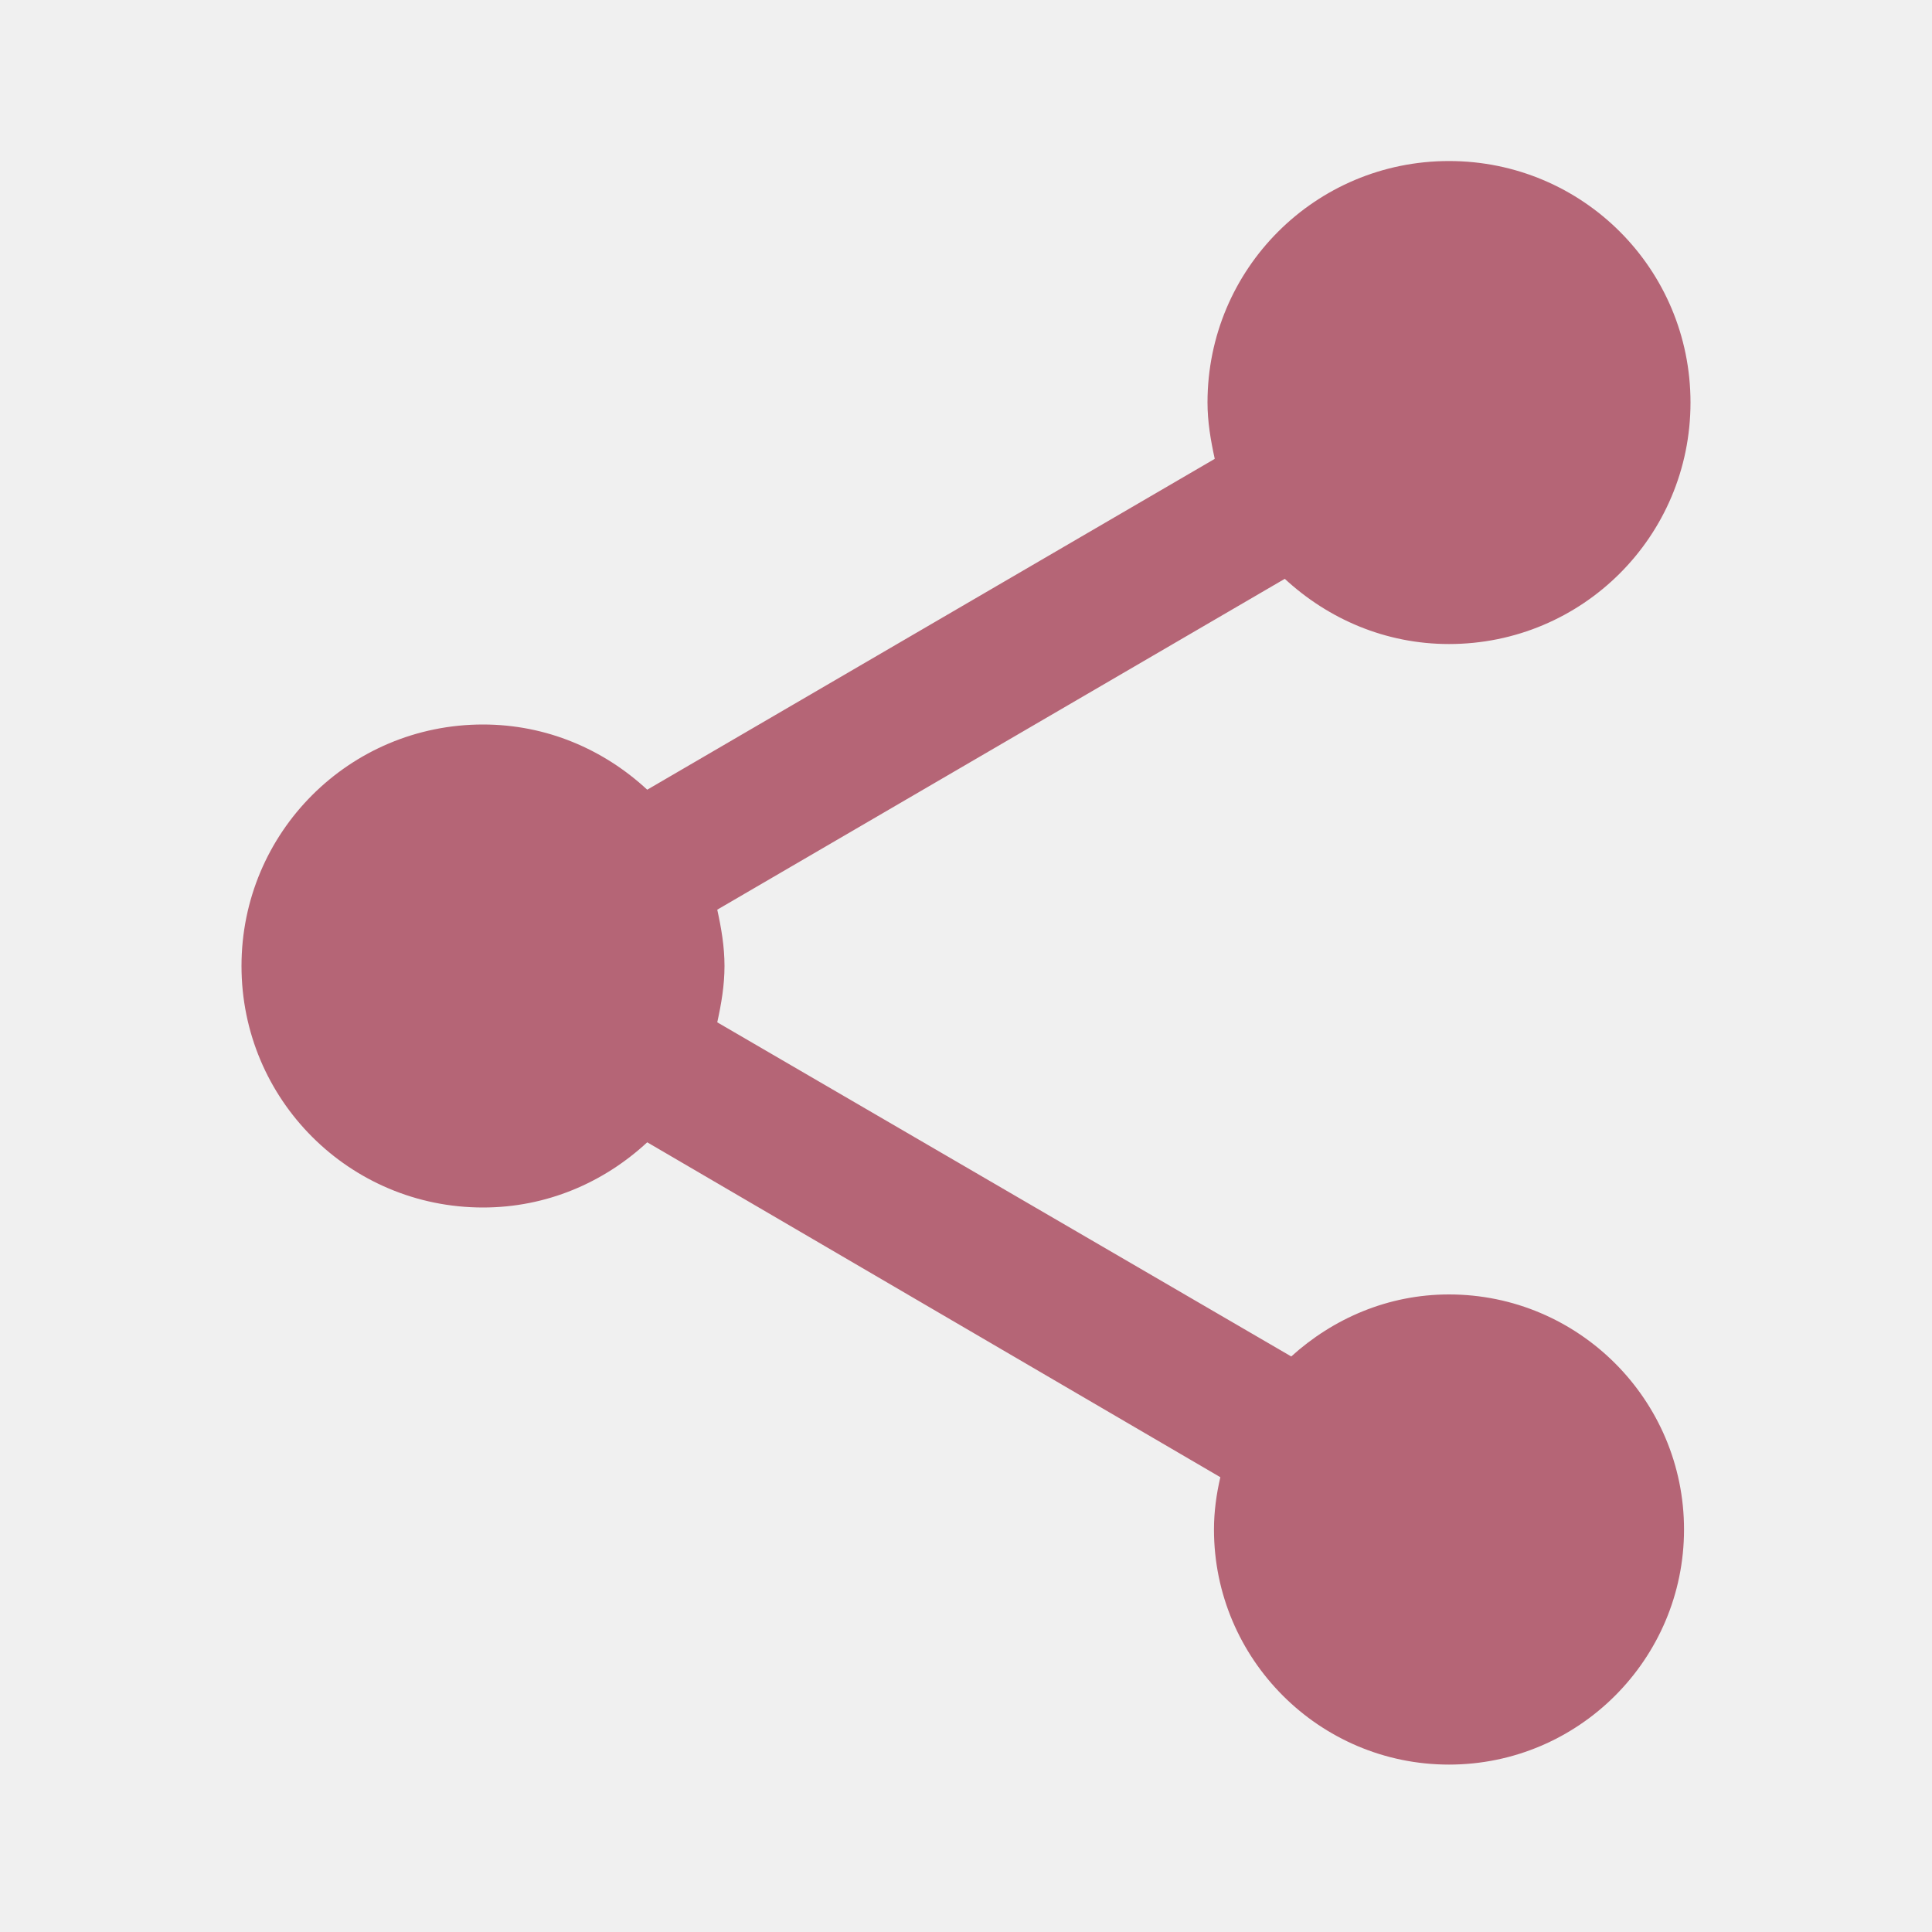
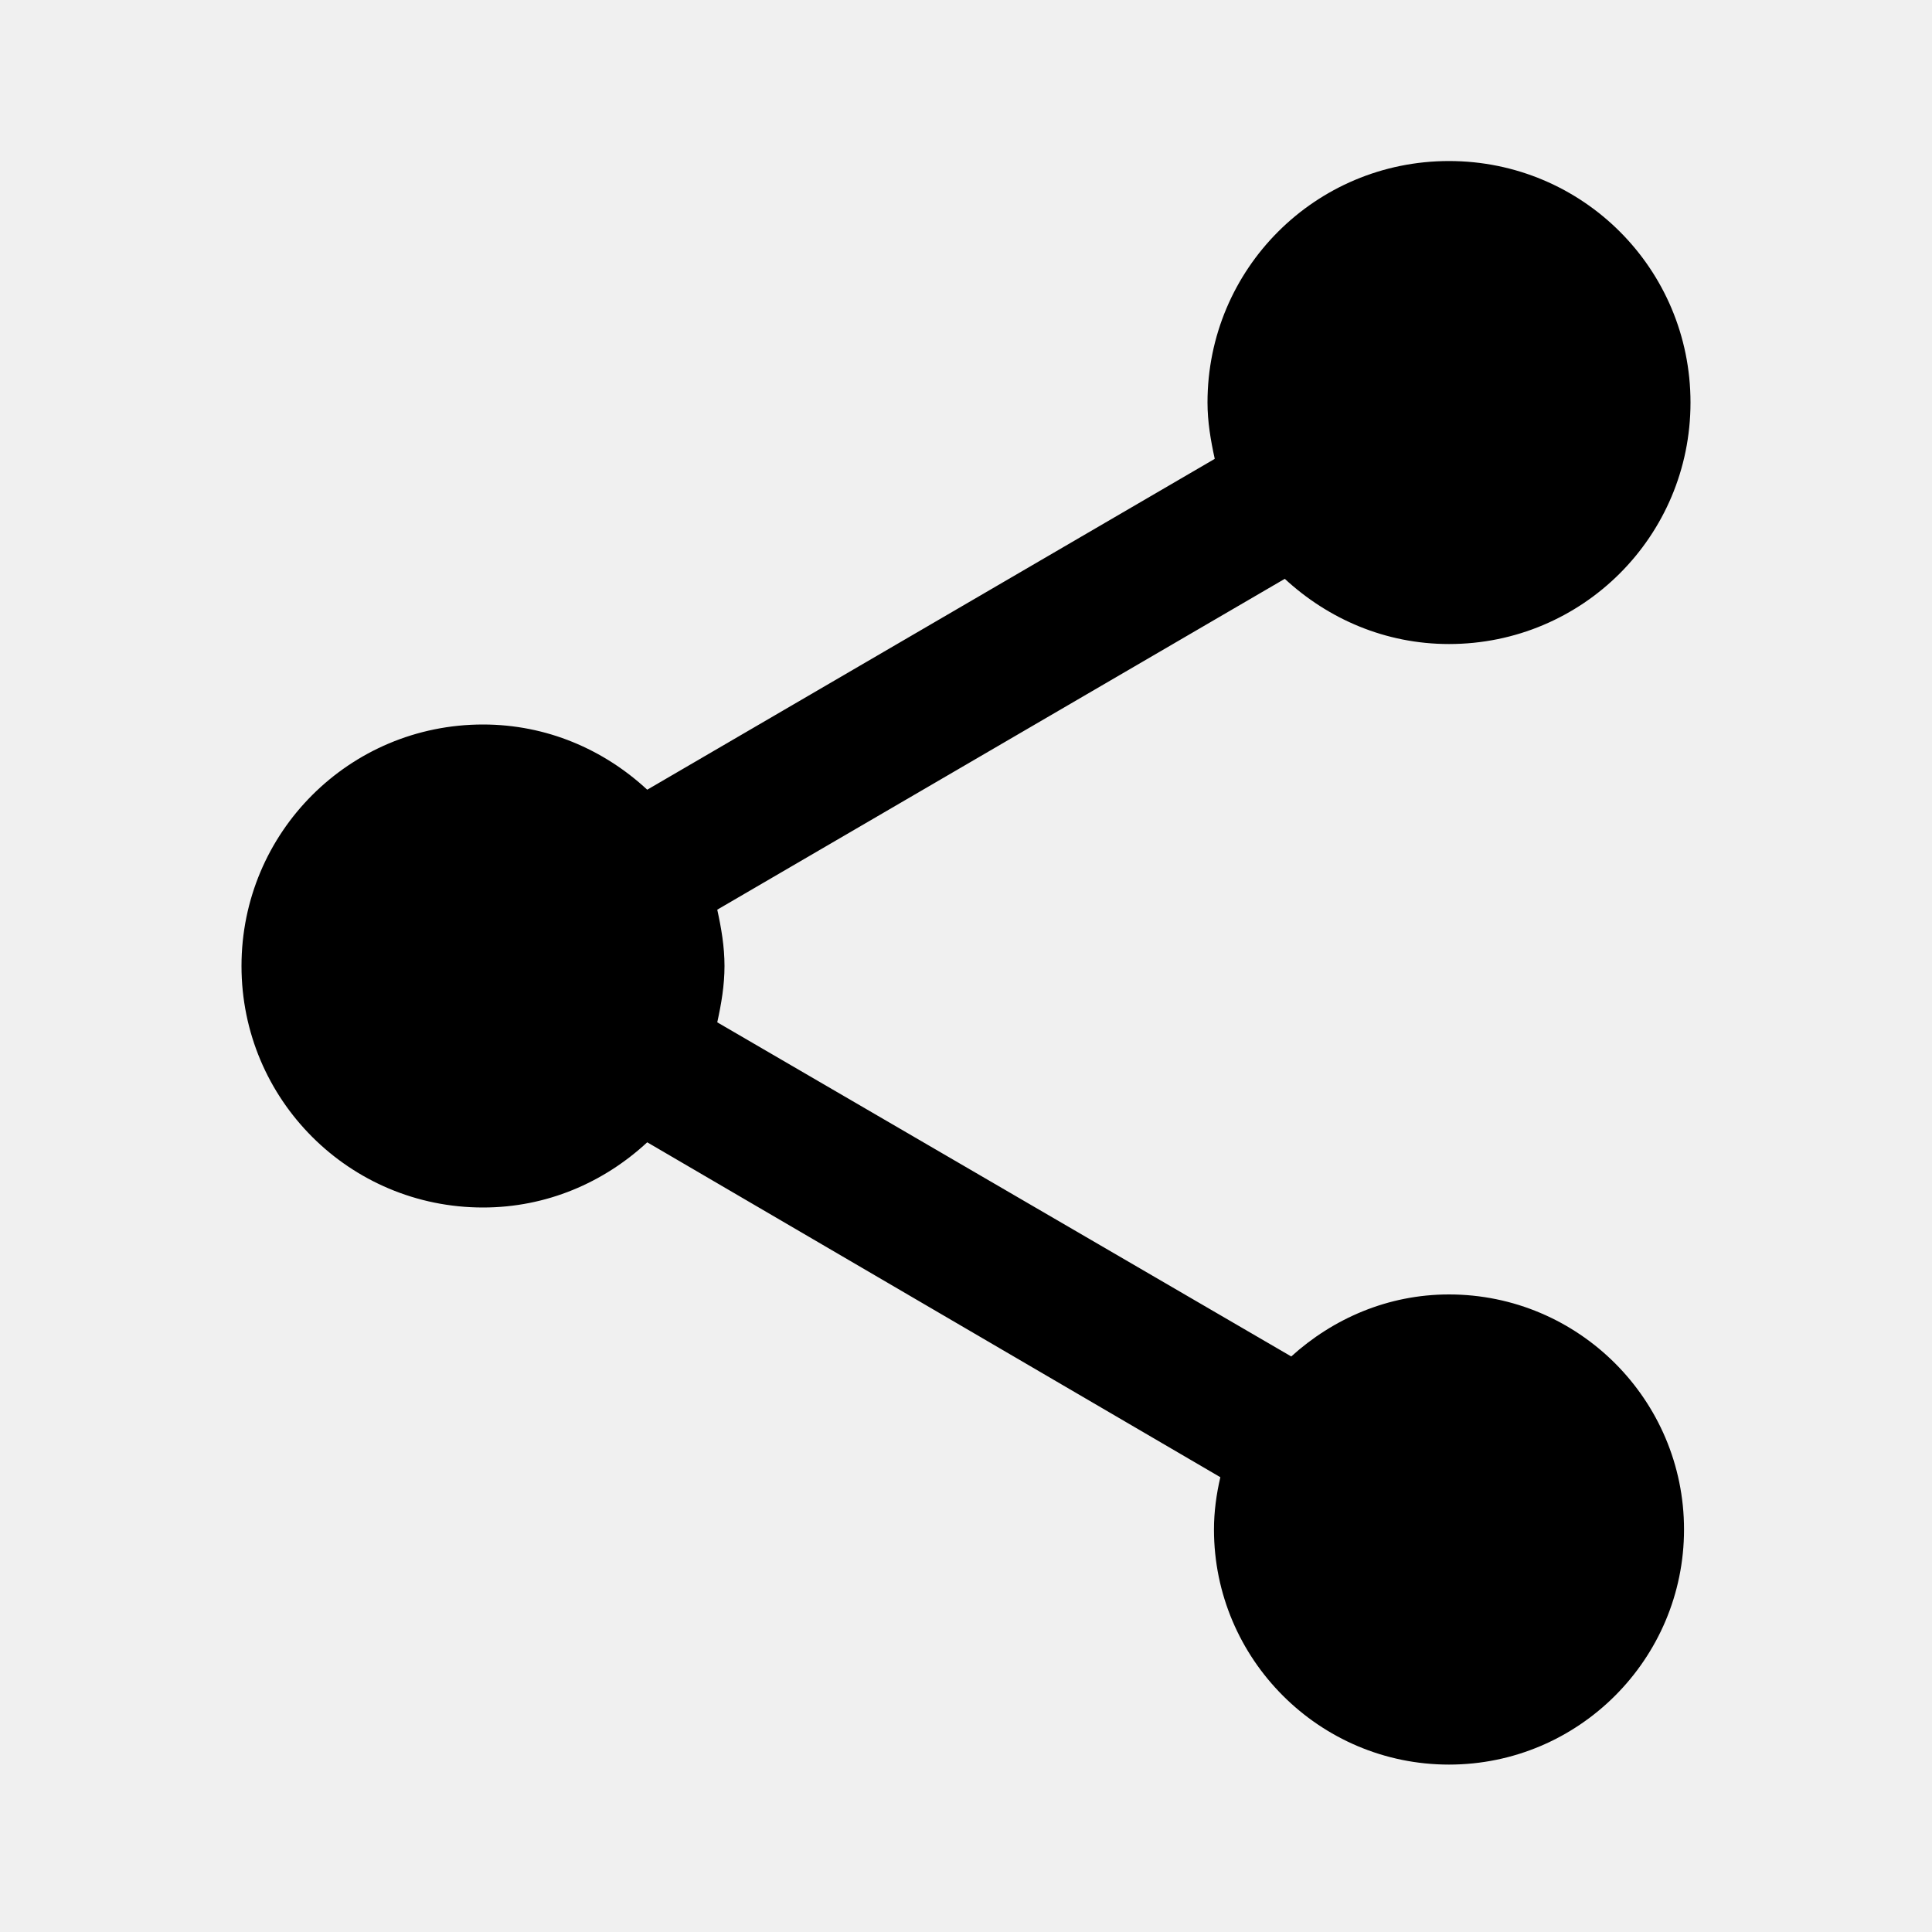
<svg xmlns="http://www.w3.org/2000/svg" width="20" height="20" viewBox="0 0 20 20" fill="none">
  <g clip-path="url(#clip0_83_60)">
-     <path d="M15 13.4C14.367 13.4 13.8 13.65 13.367 14.042L7.425 10.583C7.467 10.392 7.5 10.2 7.5 10C7.5 9.8 7.467 9.608 7.425 9.417L13.3 5.992C13.75 6.408 14.342 6.667 15 6.667C16.383 6.667 17.5 5.55 17.5 4.167C17.5 2.783 16.383 1.667 15 1.667C13.617 1.667 12.5 2.783 12.5 4.167C12.5 4.367 12.533 4.558 12.575 4.75L6.7 8.175C6.25 7.758 5.658 7.5 5 7.5C3.617 7.5 2.5 8.617 2.5 10C2.5 11.383 3.617 12.5 5 12.5C5.658 12.5 6.25 12.242 6.7 11.825L12.633 15.292C12.592 15.467 12.567 15.65 12.567 15.833C12.567 17.175 13.658 18.267 15 18.267C16.342 18.267 17.433 17.175 17.433 15.833C17.433 14.492 16.342 13.4 15 13.4Z" fill="#b56576" />
+     <path d="M15 13.4C14.367 13.4 13.8 13.65 13.367 14.042L7.425 10.583C7.467 10.392 7.5 10.2 7.5 10C7.5 9.8 7.467 9.608 7.425 9.417L13.3 5.992C13.75 6.408 14.342 6.667 15 6.667C16.383 6.667 17.5 5.55 17.5 4.167C17.5 2.783 16.383 1.667 15 1.667C13.617 1.667 12.5 2.783 12.5 4.167C12.5 4.367 12.533 4.558 12.575 4.75L6.7 8.175C6.25 7.758 5.658 7.5 5 7.5C3.617 7.5 2.5 8.617 2.5 10C2.5 11.383 3.617 12.5 5 12.5C5.658 12.5 6.25 12.242 6.7 11.825L12.633 15.292C12.592 15.467 12.567 15.65 12.567 15.833C12.567 17.175 13.658 18.267 15 18.267C16.342 18.267 17.433 17.175 17.433 15.833C17.433 14.492 16.342 13.4 15 13.4Z" fill="currentColor" />
  </g>
  <defs>
    <clipPath id="clip0_83_60">
      <rect width="20" height="20" fill="white" />
    </clipPath>
  </defs>
</svg>
